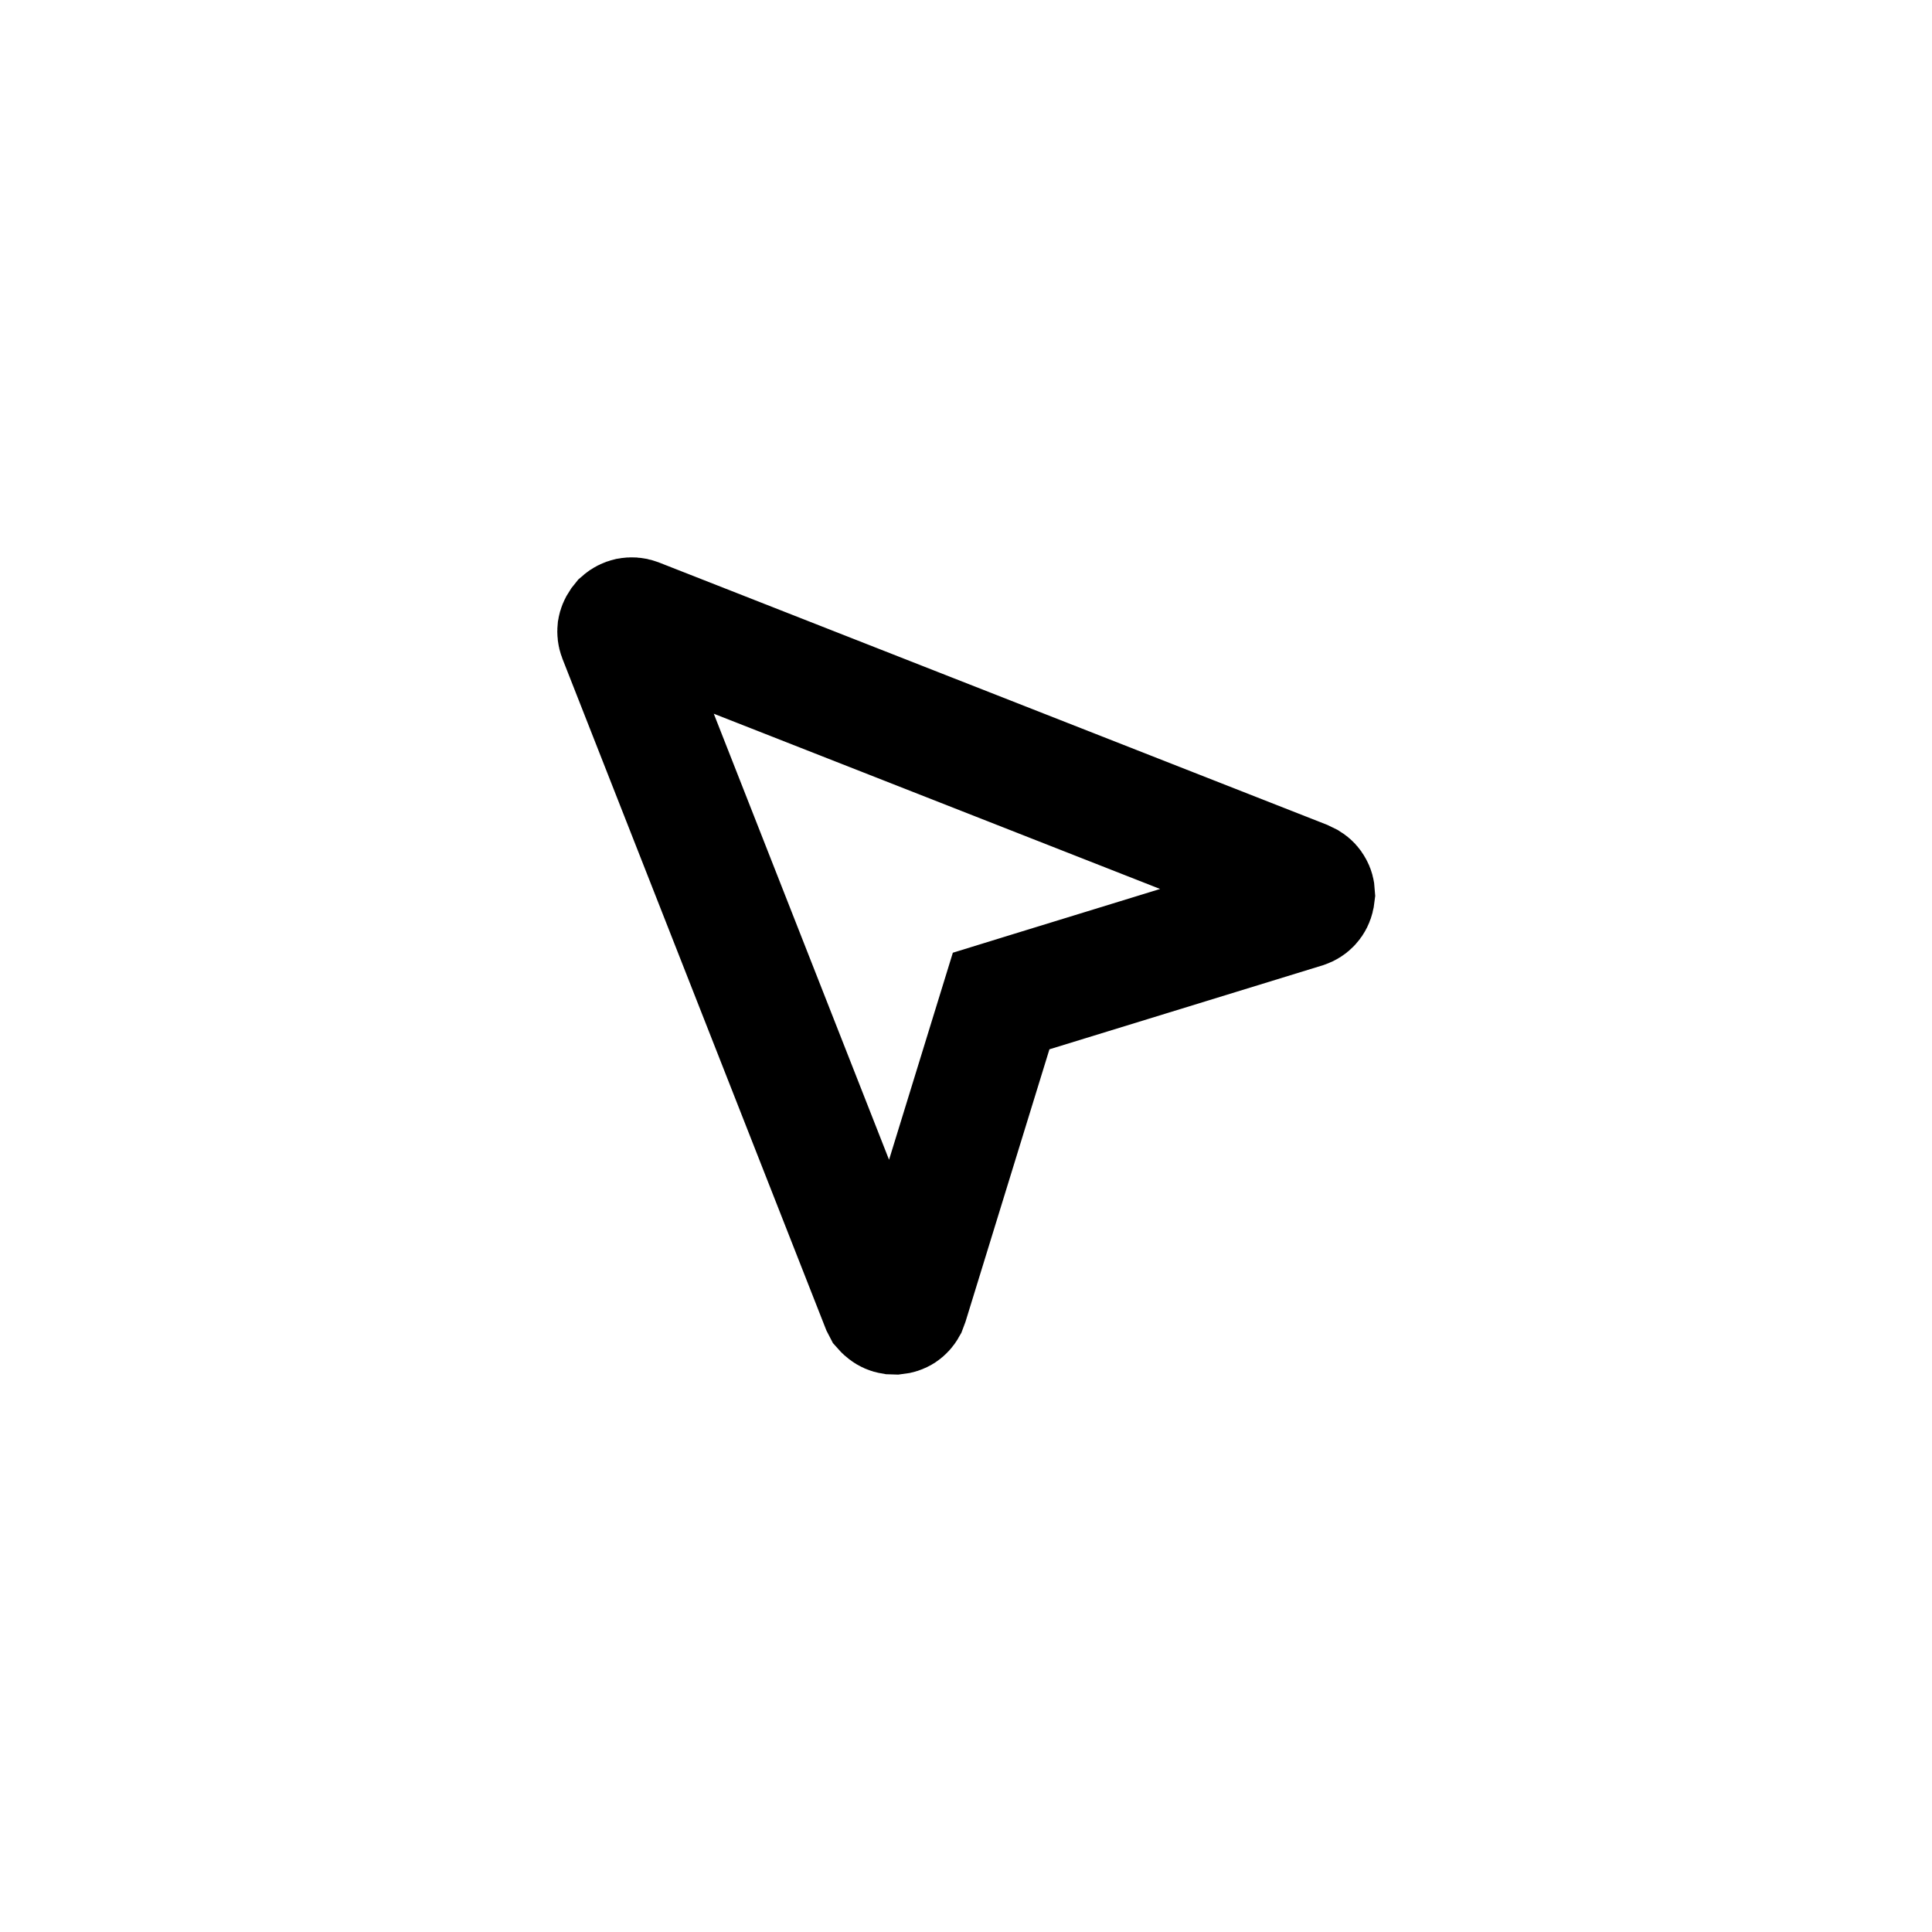
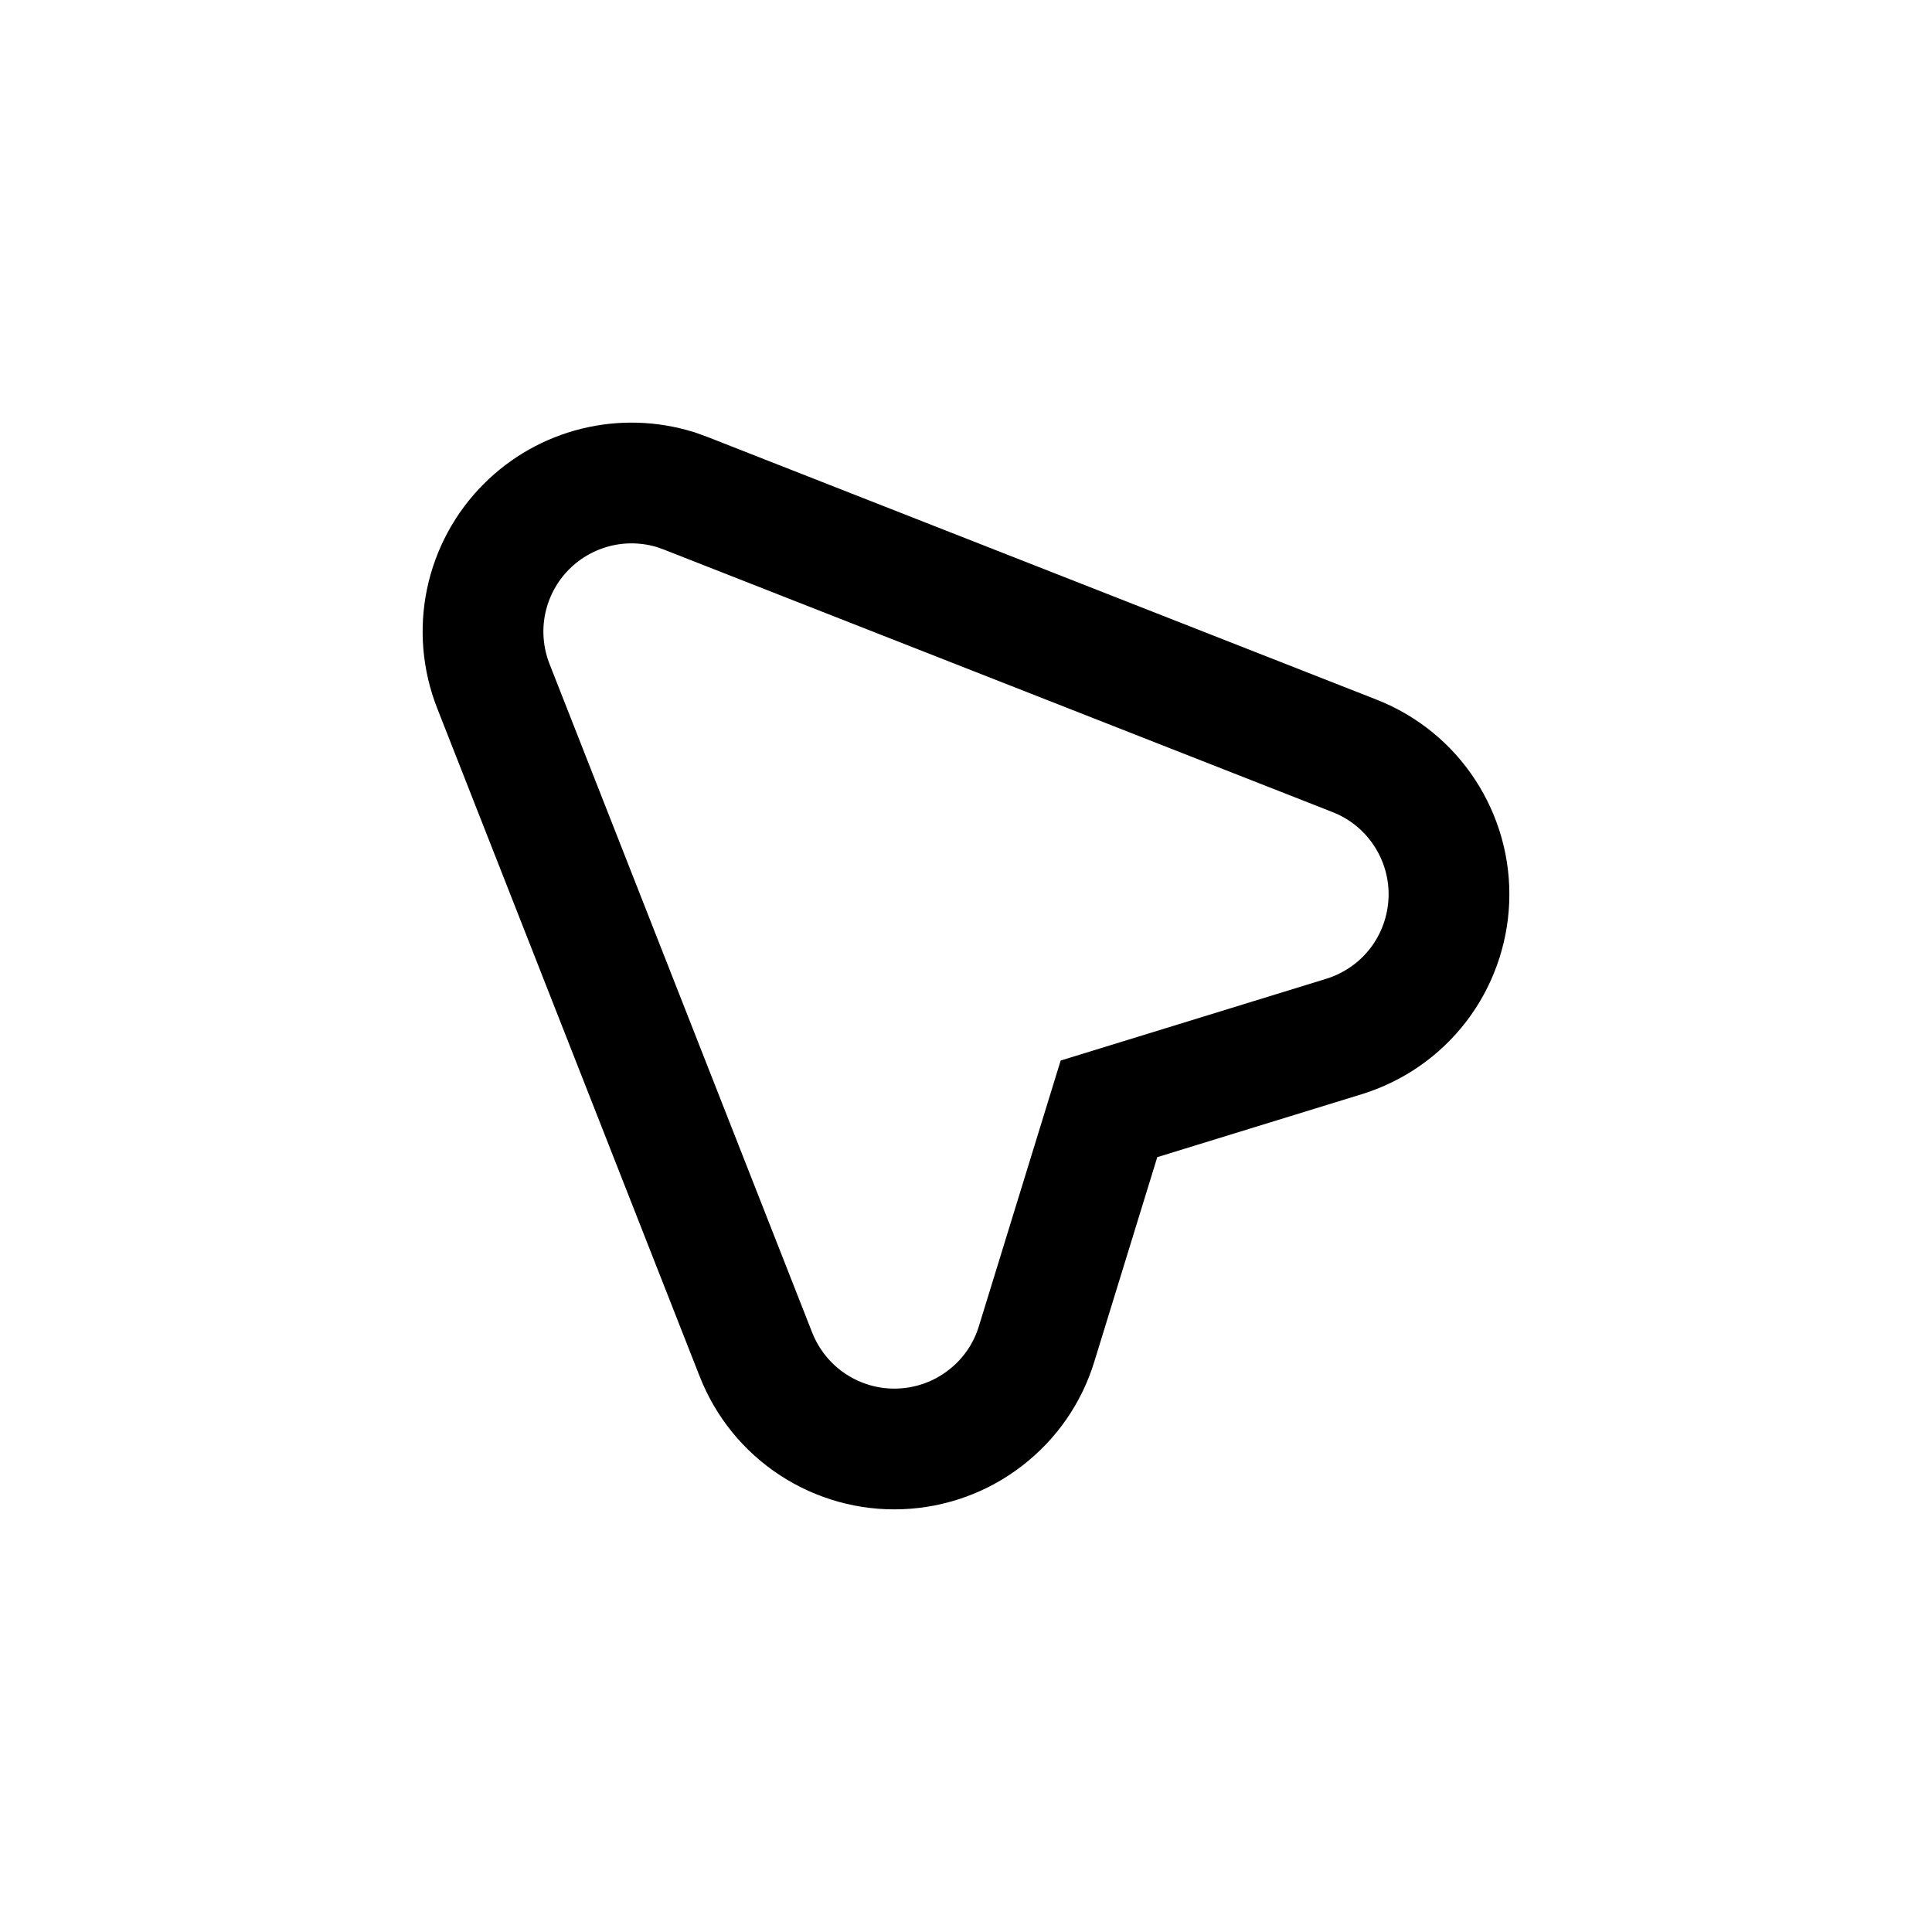
<svg xmlns="http://www.w3.org/2000/svg" width="16" height="16" viewBox="0 0 16 16" fill="none">
-   <path d="M5.273 5.123L10.792 7.29L10.835 7.311C10.851 7.321 10.864 7.335 10.873 7.352C10.882 7.367 10.886 7.384 10.887 7.401L10.883 7.431C10.879 7.45 10.87 7.469 10.856 7.484C10.842 7.5 10.825 7.51 10.805 7.517L8.544 8.212L8.291 8.29L8.213 8.543L7.522 10.786L7.507 10.826C7.498 10.842 7.485 10.856 7.47 10.866C7.454 10.876 7.437 10.881 7.419 10.883L7.387 10.882C7.369 10.879 7.352 10.872 7.337 10.86C7.329 10.854 7.321 10.847 7.314 10.839L7.3 10.812L5.123 5.272C5.116 5.254 5.114 5.234 5.116 5.215C5.119 5.197 5.126 5.181 5.136 5.166L5.152 5.146C5.168 5.132 5.186 5.123 5.207 5.118C5.229 5.114 5.252 5.115 5.273 5.123Z" stroke="black" />
+   <path d="M4.935 4.036C4.717 4.09 4.519 4.202 4.36 4.361C4.191 4.53 4.075 4.745 4.026 4.979C3.977 5.214 3.998 5.457 4.085 5.68L6.261 11.219C6.355 11.457 6.519 11.659 6.733 11.799C6.947 11.939 7.199 12.009 7.454 11.999C7.709 11.989 7.955 11.901 8.157 11.745C8.36 11.59 8.509 11.376 8.584 11.132L9.184 9.183L11.133 8.583C11.377 8.507 11.591 8.358 11.746 8.156C11.901 7.953 11.989 7.708 11.999 7.453C12.009 7.199 11.939 6.947 11.8 6.734C11.661 6.52 11.459 6.355 11.221 6.261L5.681 4.086L5.595 4.055C5.38 3.989 5.152 3.982 4.935 4.036Z" stroke="black" stroke-miterlimit="4.139" />
</svg>
